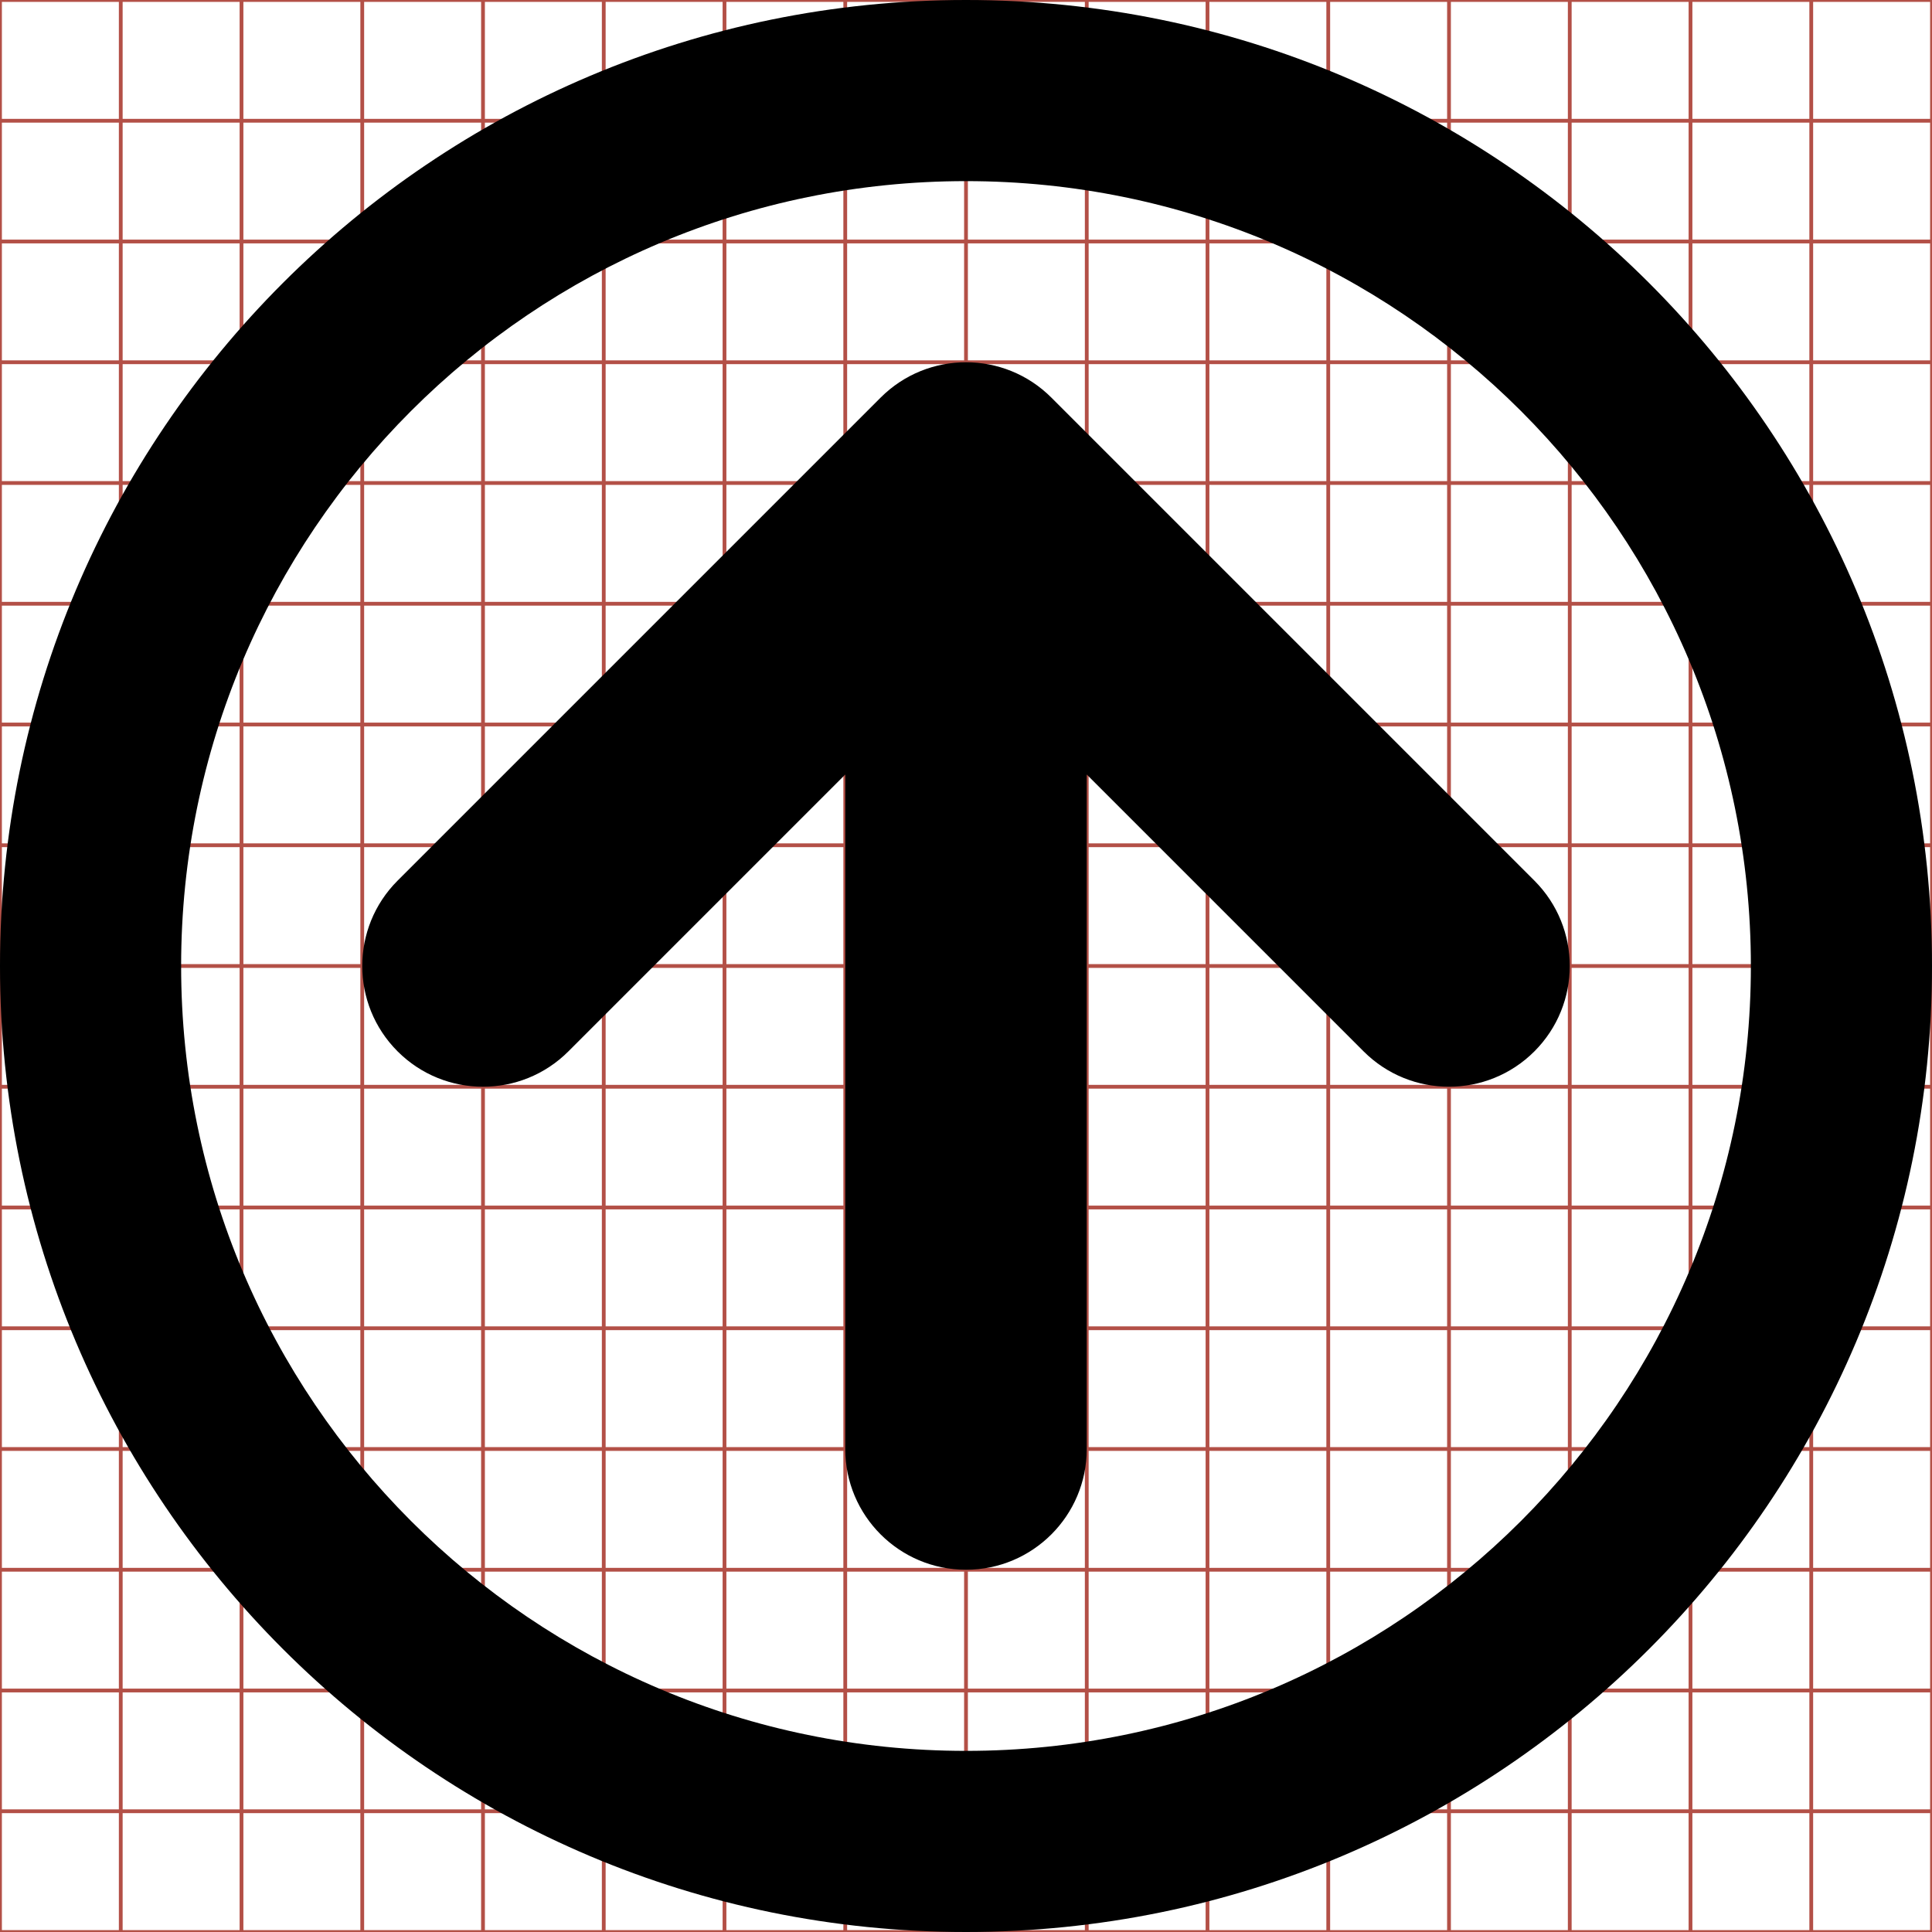
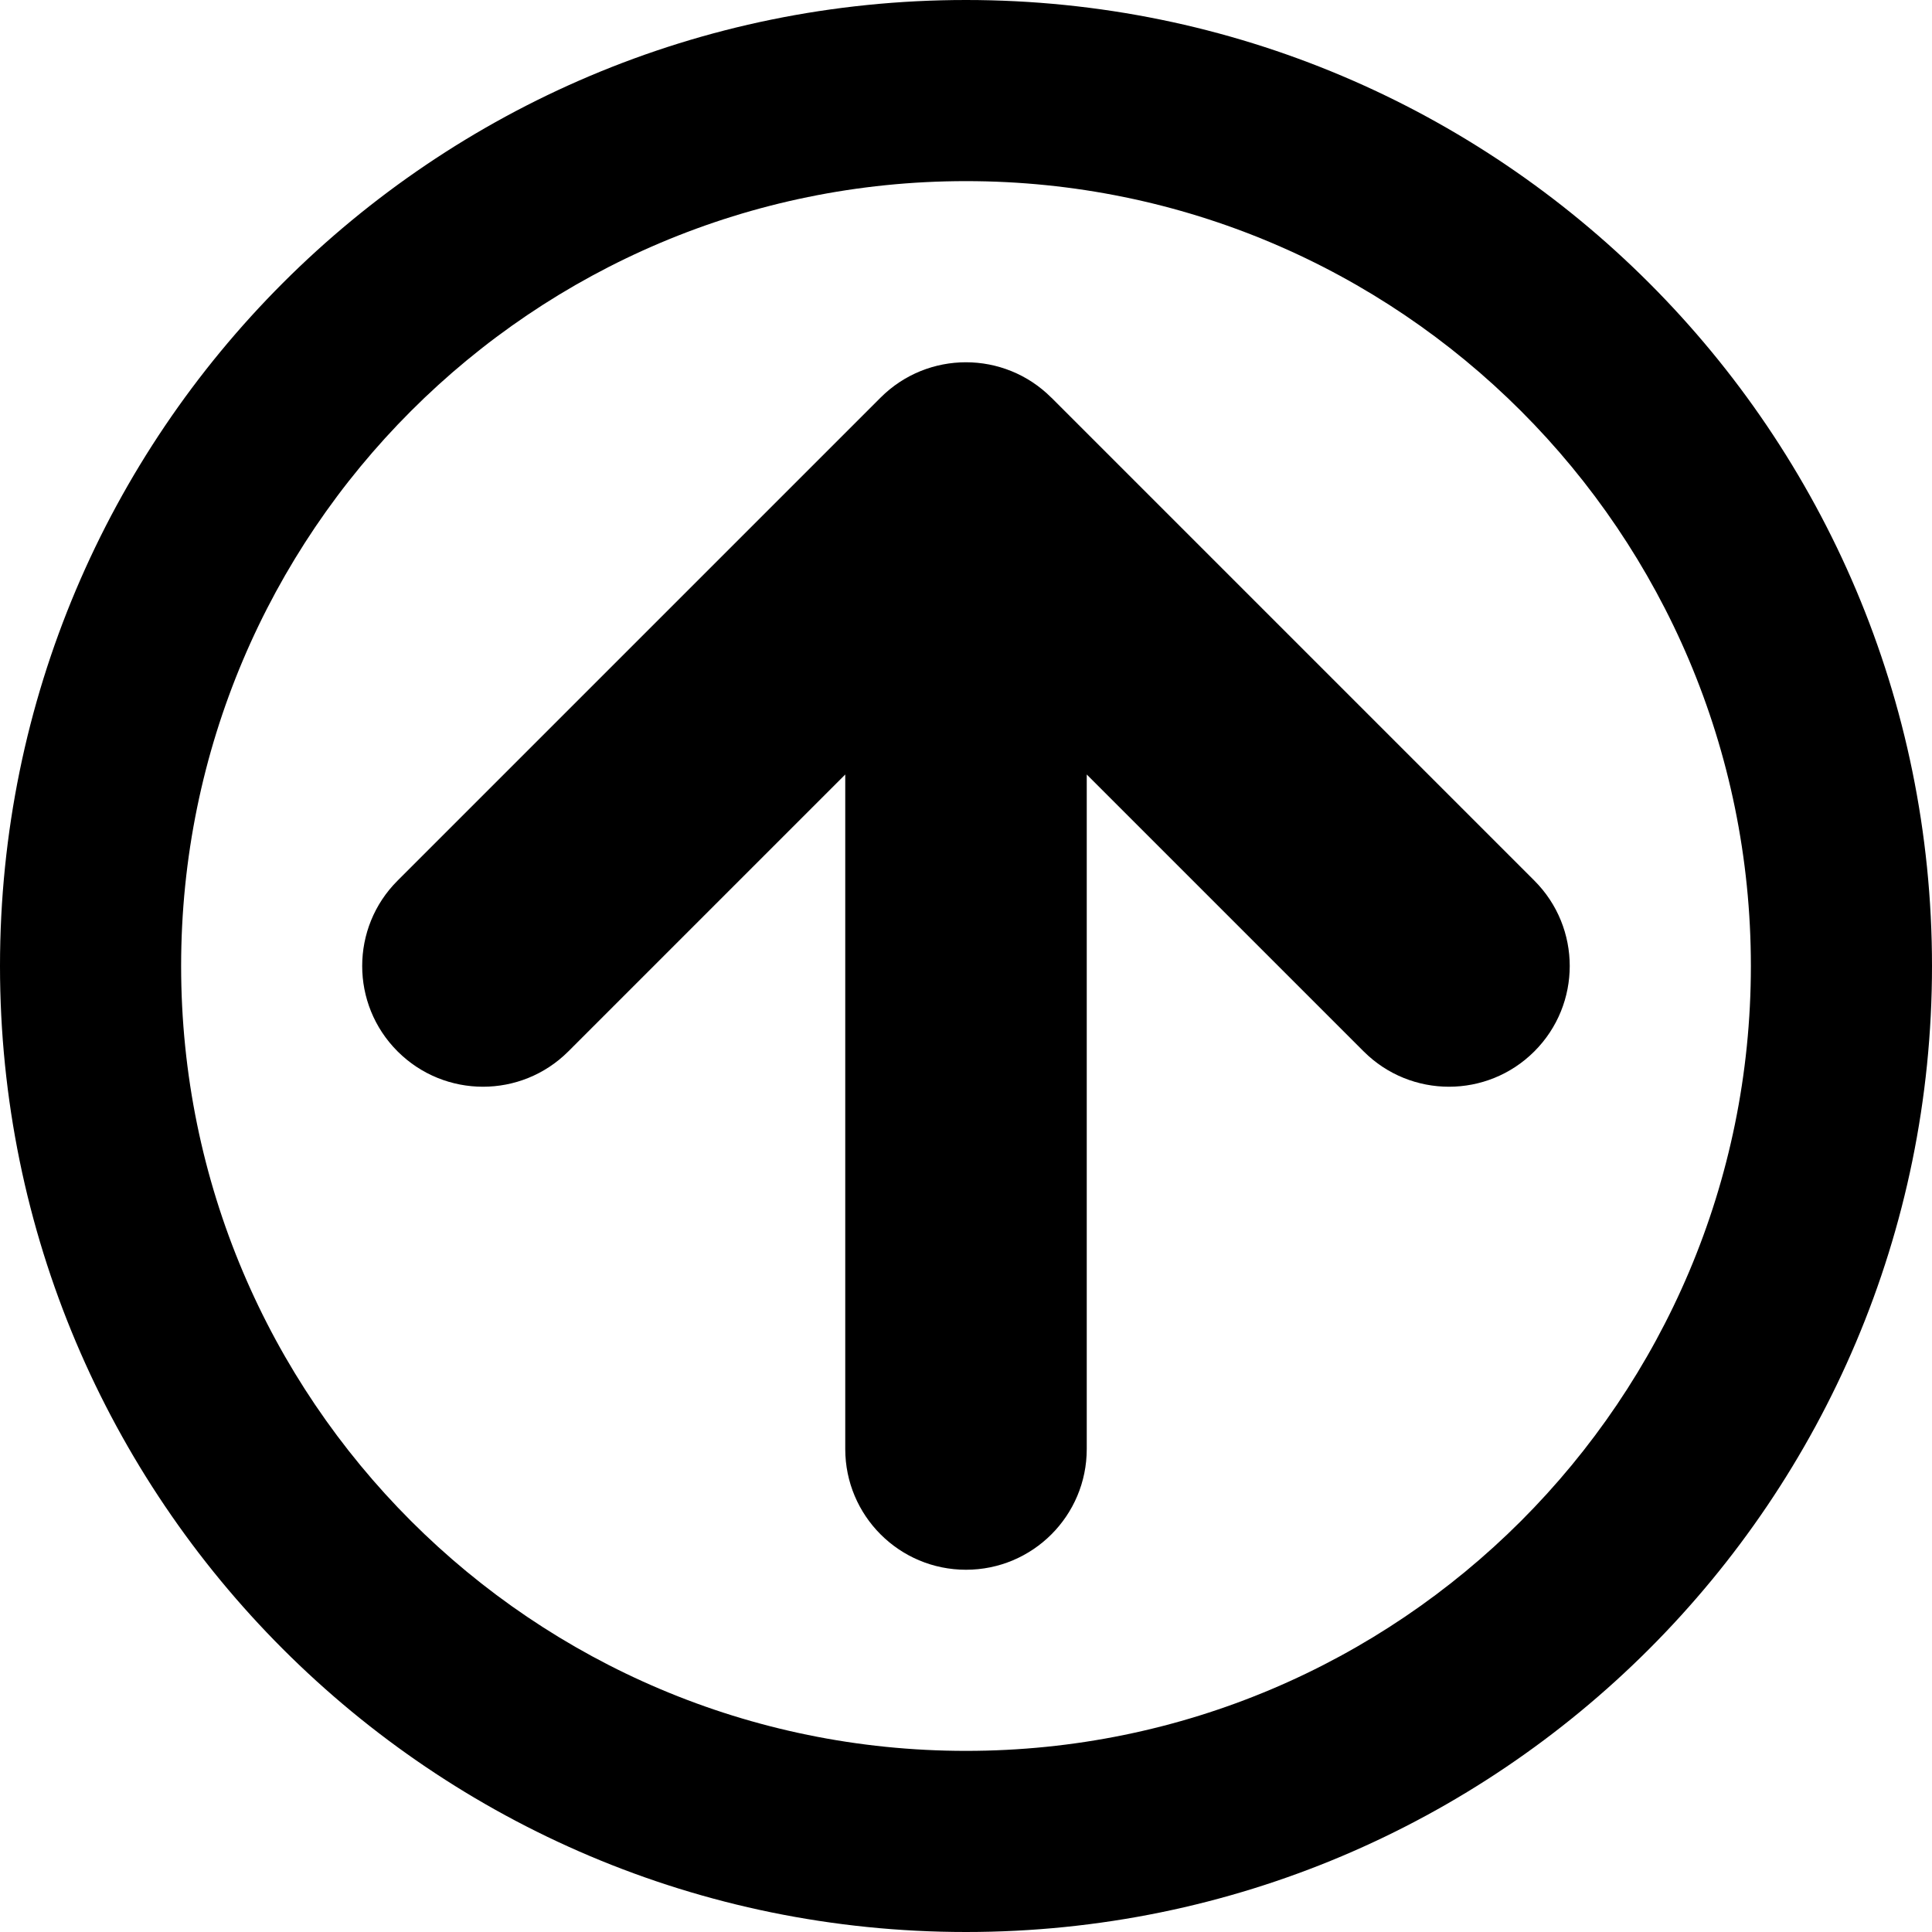
- <svg xmlns="http://www.w3.org/2000/svg" width="512" height="512" viewBox="0 0 512 512" fill="#000000">
-   <g class="svgGrid" id="svgGrid">
-     <line stroke-width="1" stroke="#B35047" x1="32" x2="32" y1="0" y2="512" />
-     <line stroke-width="1" stroke="#B35047" x1="64" x2="64" y1="0" y2="512" />
-     <line stroke-width="1" stroke="#B35047" x1="96" x2="96" y1="0" y2="512" />
-     <line stroke-width="1" stroke="#B35047" x1="128" x2="128" y1="0" y2="512" />
-     <line stroke-width="1" stroke="#B35047" x1="160" x2="160" y1="0" y2="512" />
-     <line stroke-width="1" stroke="#B35047" x1="192" x2="192" y1="0" y2="512" />
-     <line stroke-width="1" stroke="#B35047" x1="224" x2="224" y1="0" y2="512" />
-     <line stroke-width="1" stroke="#B35047" x1="256" x2="256" y1="0" y2="512" />
-     <line stroke-width="1" stroke="#B35047" x1="288" x2="288" y1="0" y2="512" />
-     <line stroke-width="1" stroke="#B35047" x1="320" x2="320" y1="0" y2="512" />
-     <line stroke-width="1" stroke="#B35047" x1="352" x2="352" y1="0" y2="512" />
-     <line stroke-width="1" stroke="#B35047" x1="384" x2="384" y1="0" y2="512" />
-     <line stroke-width="1" stroke="#B35047" x1="416" x2="416" y1="0" y2="512" />
-     <line stroke-width="1" stroke="#B35047" x1="448" x2="448" y1="0" y2="512" />
-     <line stroke-width="1" stroke="#B35047" x1="480" x2="480" y1="0" y2="512" />
-     <line stroke-width="1" stroke="#B35047" x1="0" x2="512" y1="32" y2="32" />
-     <line stroke-width="1" stroke="#B35047" x1="0" x2="512" y1="64" y2="64" />
-     <line stroke-width="1" stroke="#B35047" x1="0" x2="512" y1="96" y2="96" />
-     <line stroke-width="1" stroke="#B35047" x1="0" x2="512" y1="128" y2="128" />
-     <line stroke-width="1" stroke="#B35047" x1="0" x2="512" y1="160" y2="160" />
-     <line stroke-width="1" stroke="#B35047" x1="0" x2="512" y1="192" y2="192" />
-     <line stroke-width="1" stroke="#B35047" x1="0" x2="512" y1="224" y2="224" />
-     <line stroke-width="1" stroke="#B35047" x1="0" x2="512" y1="256" y2="256" />
-     <line stroke-width="1" stroke="#B35047" x1="0" x2="512" y1="288" y2="288" />
-     <line stroke-width="1" stroke="#B35047" x1="0" x2="512" y1="320" y2="320" />
-     <line stroke-width="1" stroke="#B35047" x1="0" x2="512" y1="352" y2="352" />
-     <line stroke-width="1" stroke="#B35047" x1="0" x2="512" y1="384" y2="384" />
-     <line stroke-width="1" stroke="#B35047" x1="0" x2="512" y1="416" y2="416" />
-     <line stroke-width="1" stroke="#B35047" x1="0" x2="512" y1="448" y2="448" />
-     <line stroke-width="1" stroke="#B35047" x1="0" x2="512" y1="480" y2="480" />
-     <rect x="0" y="0" width="512" height="512" fill="none" stroke-width="1" stroke="#B35047" />
-   </g>
-   <path d="M 512.00,256.00C 512.00,397.385, 397.385,512.00, 256.00,512.00s -256.00-114.615, -256.00-256.00s 114.615-256.00, 256.00-256.00S 512.00,114.615, 512.00,256.00z M 48.00,256.00 c 0.00,114.875 93.125,208.00 208.00,208.00S 464.00,370.875, 464.00,256.00s -93.125-208.00, -208.00-208.00S 48.00,141.125, 48.00,256.00zM 278.627,105.372l 128.00,128.001c 12.497,12.496 12.497,32.757 0.00,45.254c -12.497,12.497 -32.758,12.497,-45.255,0.00L 288.00,205.255 L 288.00,384.00 c 0.00,17.673 -14.327,32.00 -32.00,32.00c-17.673,0.00, -32.00-14.327, -32.00-32.00l0.00-178.745 l -73.372,73.373c -12.497,12.497 -32.759,12.497,-45.256,0.00 C 99.124,272.379, 96.00,264.189, 96.00,256.00s 3.124-16.379, 9.372-22.627l 128.00-128.001C 245.869,92.876, 266.131,92.876, 278.627,105.372z" />
+ <svg xmlns="http://www.w3.org/2000/svg" version="1.1" width="32" height="32" viewBox="0 0 32 32">
+   <path d="M32 16c0 8.837-7.163 16-16 16s-16-7.163-16-16 7.163-16 16-16 16 7.163 16 16zM3 16c0 7.18 5.82 13 13 13s13-5.82 13-13-5.82-13-13-13-13 5.82-13 13zM17.414 6.586l8 8c0.781 0.781 0.781 2.047 0 2.828s-2.047 0.781-2.828 0l-4.586-4.586v11.172c0 1.105-0.895 2-2 2s-2-0.895-2-2v-11.172l-4.586 4.586c-0.781 0.781-2.047 0.781-2.829 0-0.391-0.391-0.586-0.902-0.586-1.414s0.195-1.024 0.586-1.414l8-8c0.781-0.781 2.047-0.781 2.828 0z" />
</svg>
